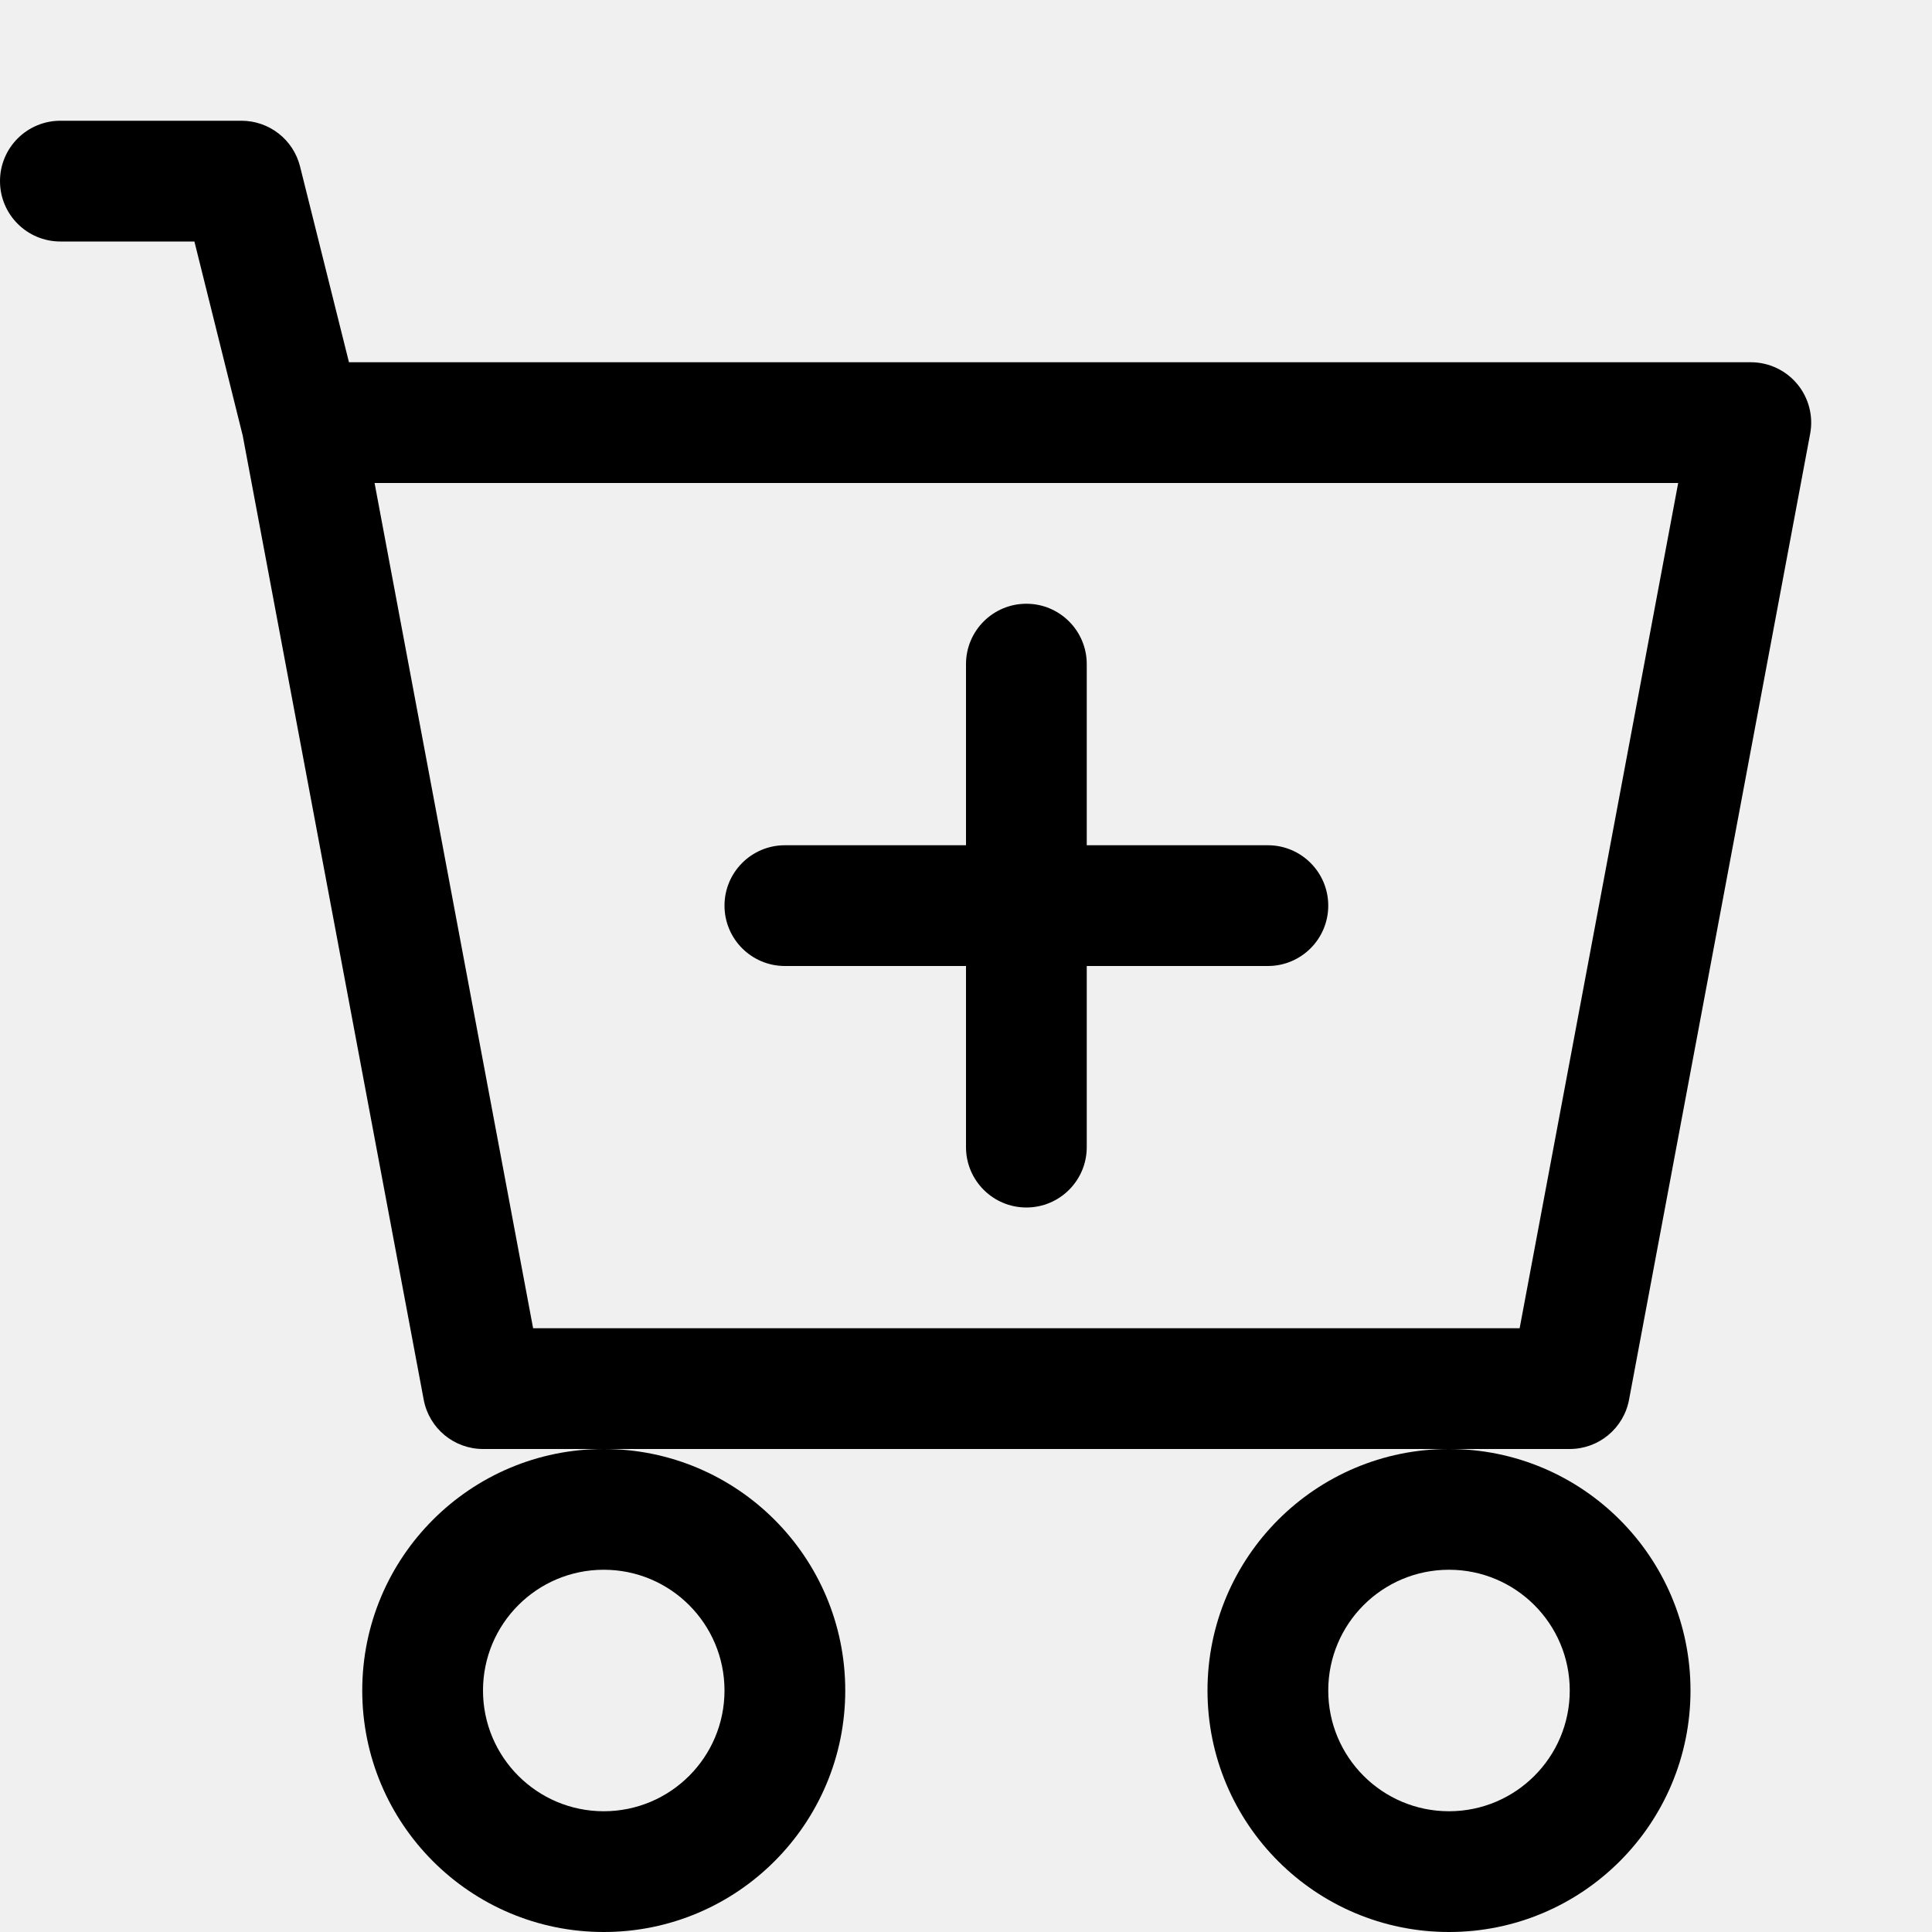
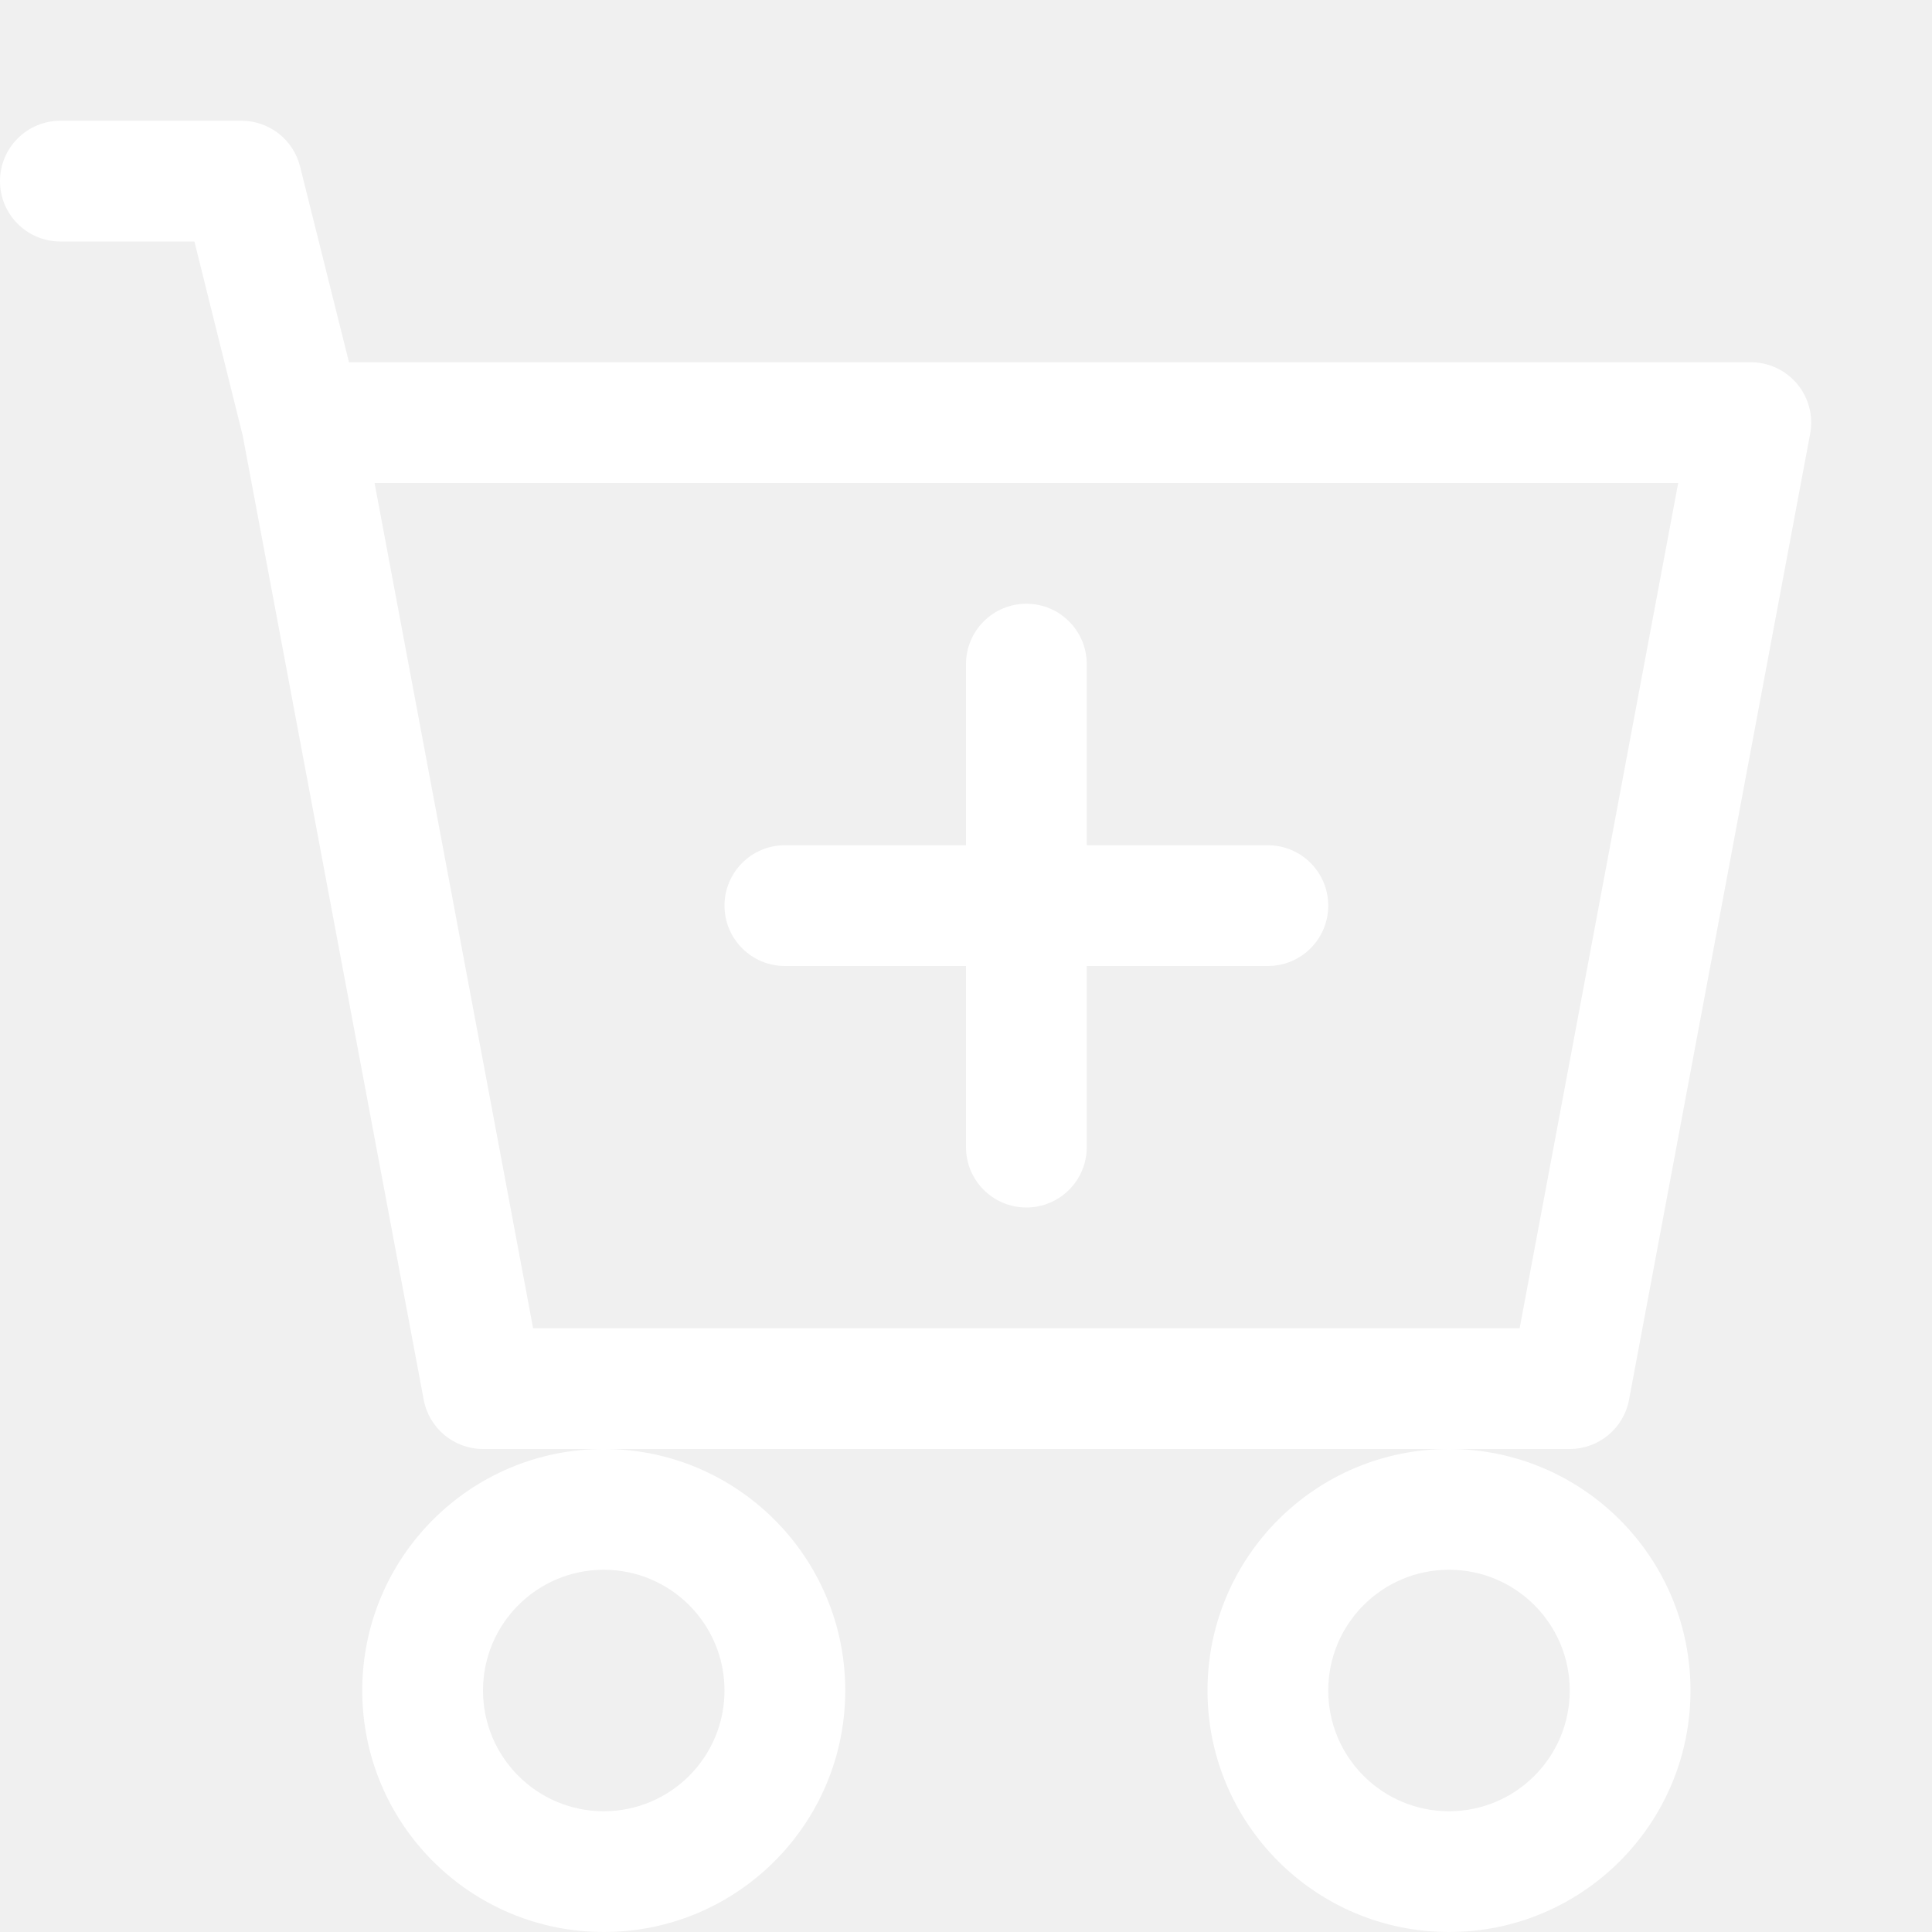
- <svg xmlns="http://www.w3.org/2000/svg" width="1em" height="1em" viewBox="0 0 16 16" class="bi bi-cart-plus" fill="currentColor">
+ <svg xmlns="http://www.w3.org/2000/svg" width="1em" height="1em" viewBox="0 0 16 16" class="bi bi-cart-plus" fill="white">
  <path fill-rule="evenodd" d="M8.5 5a.5.5 0 0 1 .5.5v2a.5.5 0 0 1-.5.5h-2a.5.5 0 0 1 0-1H8V5.5a.5.5 0 0 1 .5-.5z" />
  <path fill-rule="evenodd" d="M8 7.5a.5.5 0 0 1 .5-.5h2a.5.5 0 0 1 0 1H9v1.5a.5.5 0 0 1-1 0v-2z" />
  <path fill-rule="evenodd" d="M0 1.5A.5.5 0 0 1 .5 1H2a.5.5 0 0 1 .485.379L2.89 3H14.5a.5.5 0 0 1 .491.592l-1.5 8A.5.5 0 0 1 13 12H4a.5.5 0 0 1-.491-.408L2.01 3.607 1.61 2H.5a.5.5 0 0 1-.5-.5zM3.102 4l1.313 7h8.17l1.313-7H3.102zM5 12a2 2 0 1 0 0 4 2 2 0 0 0 0-4zm7 0a2 2 0 1 0 0 4 2 2 0 0 0 0-4zm-7 1a1 1 0 1 0 0 2 1 1 0 0 0 0-2zm7 0a1 1 0 1 0 0 2 1 1 0 0 0 0-2z" />
</svg>
